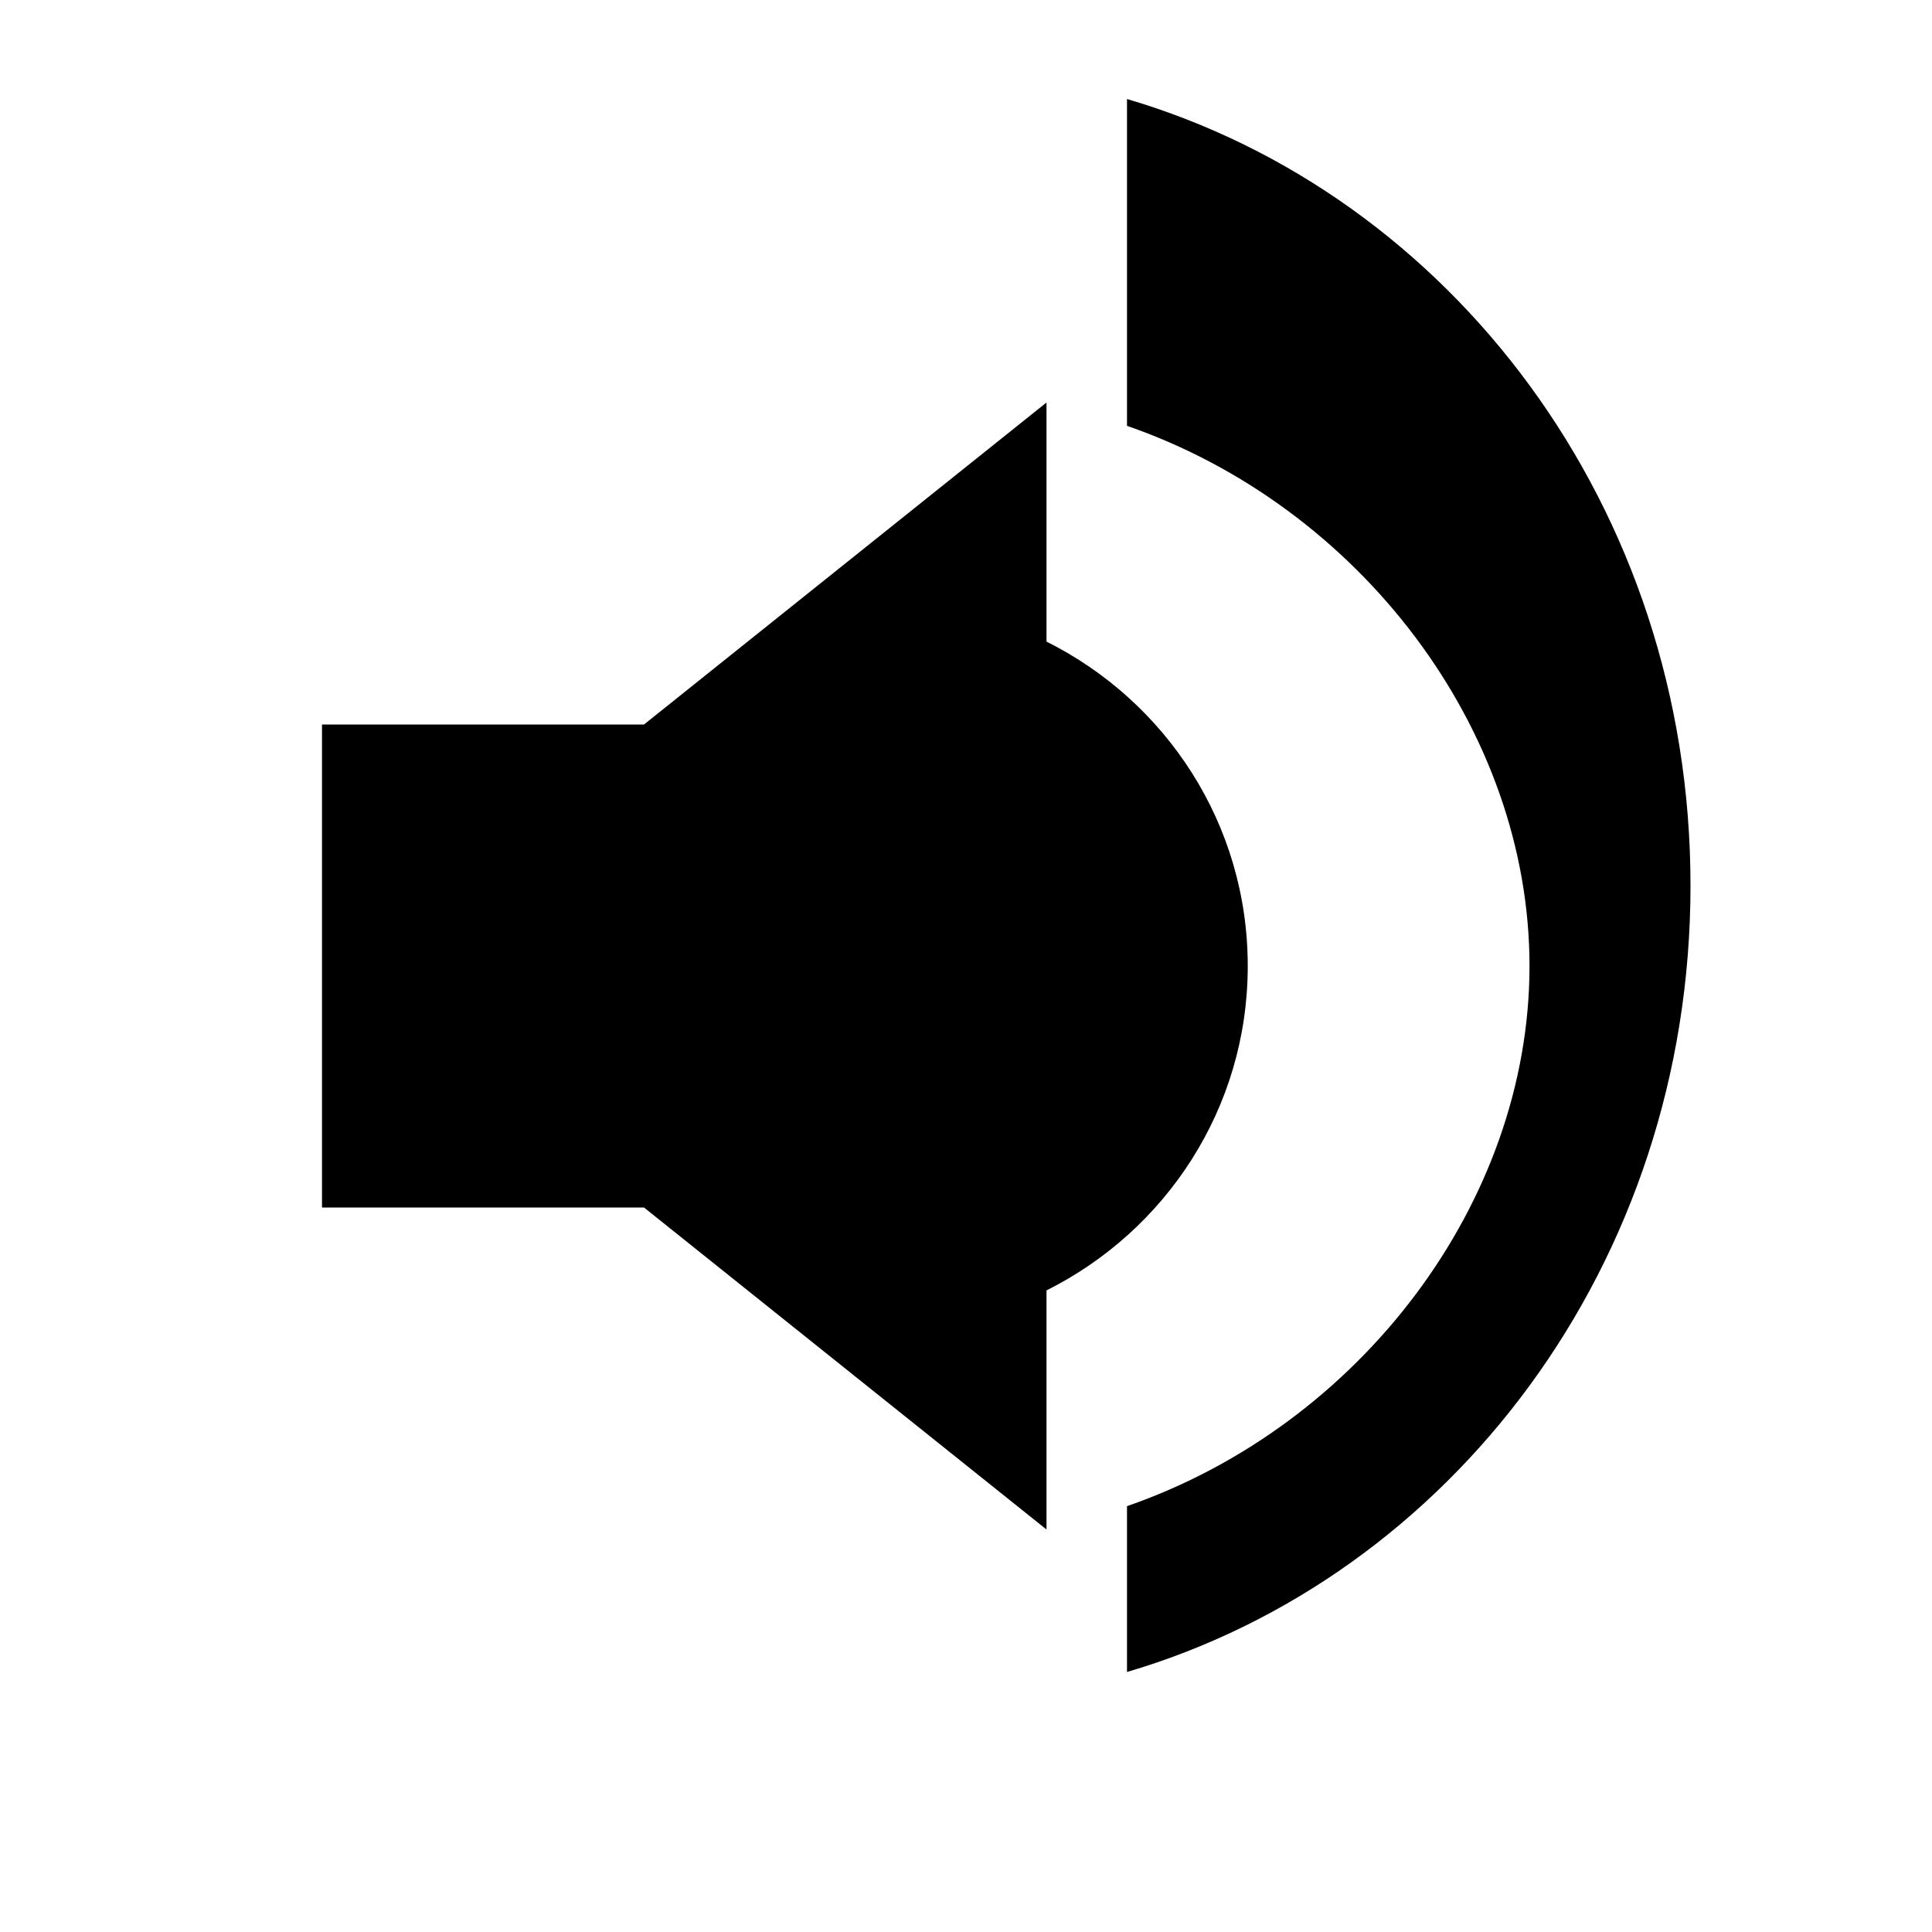
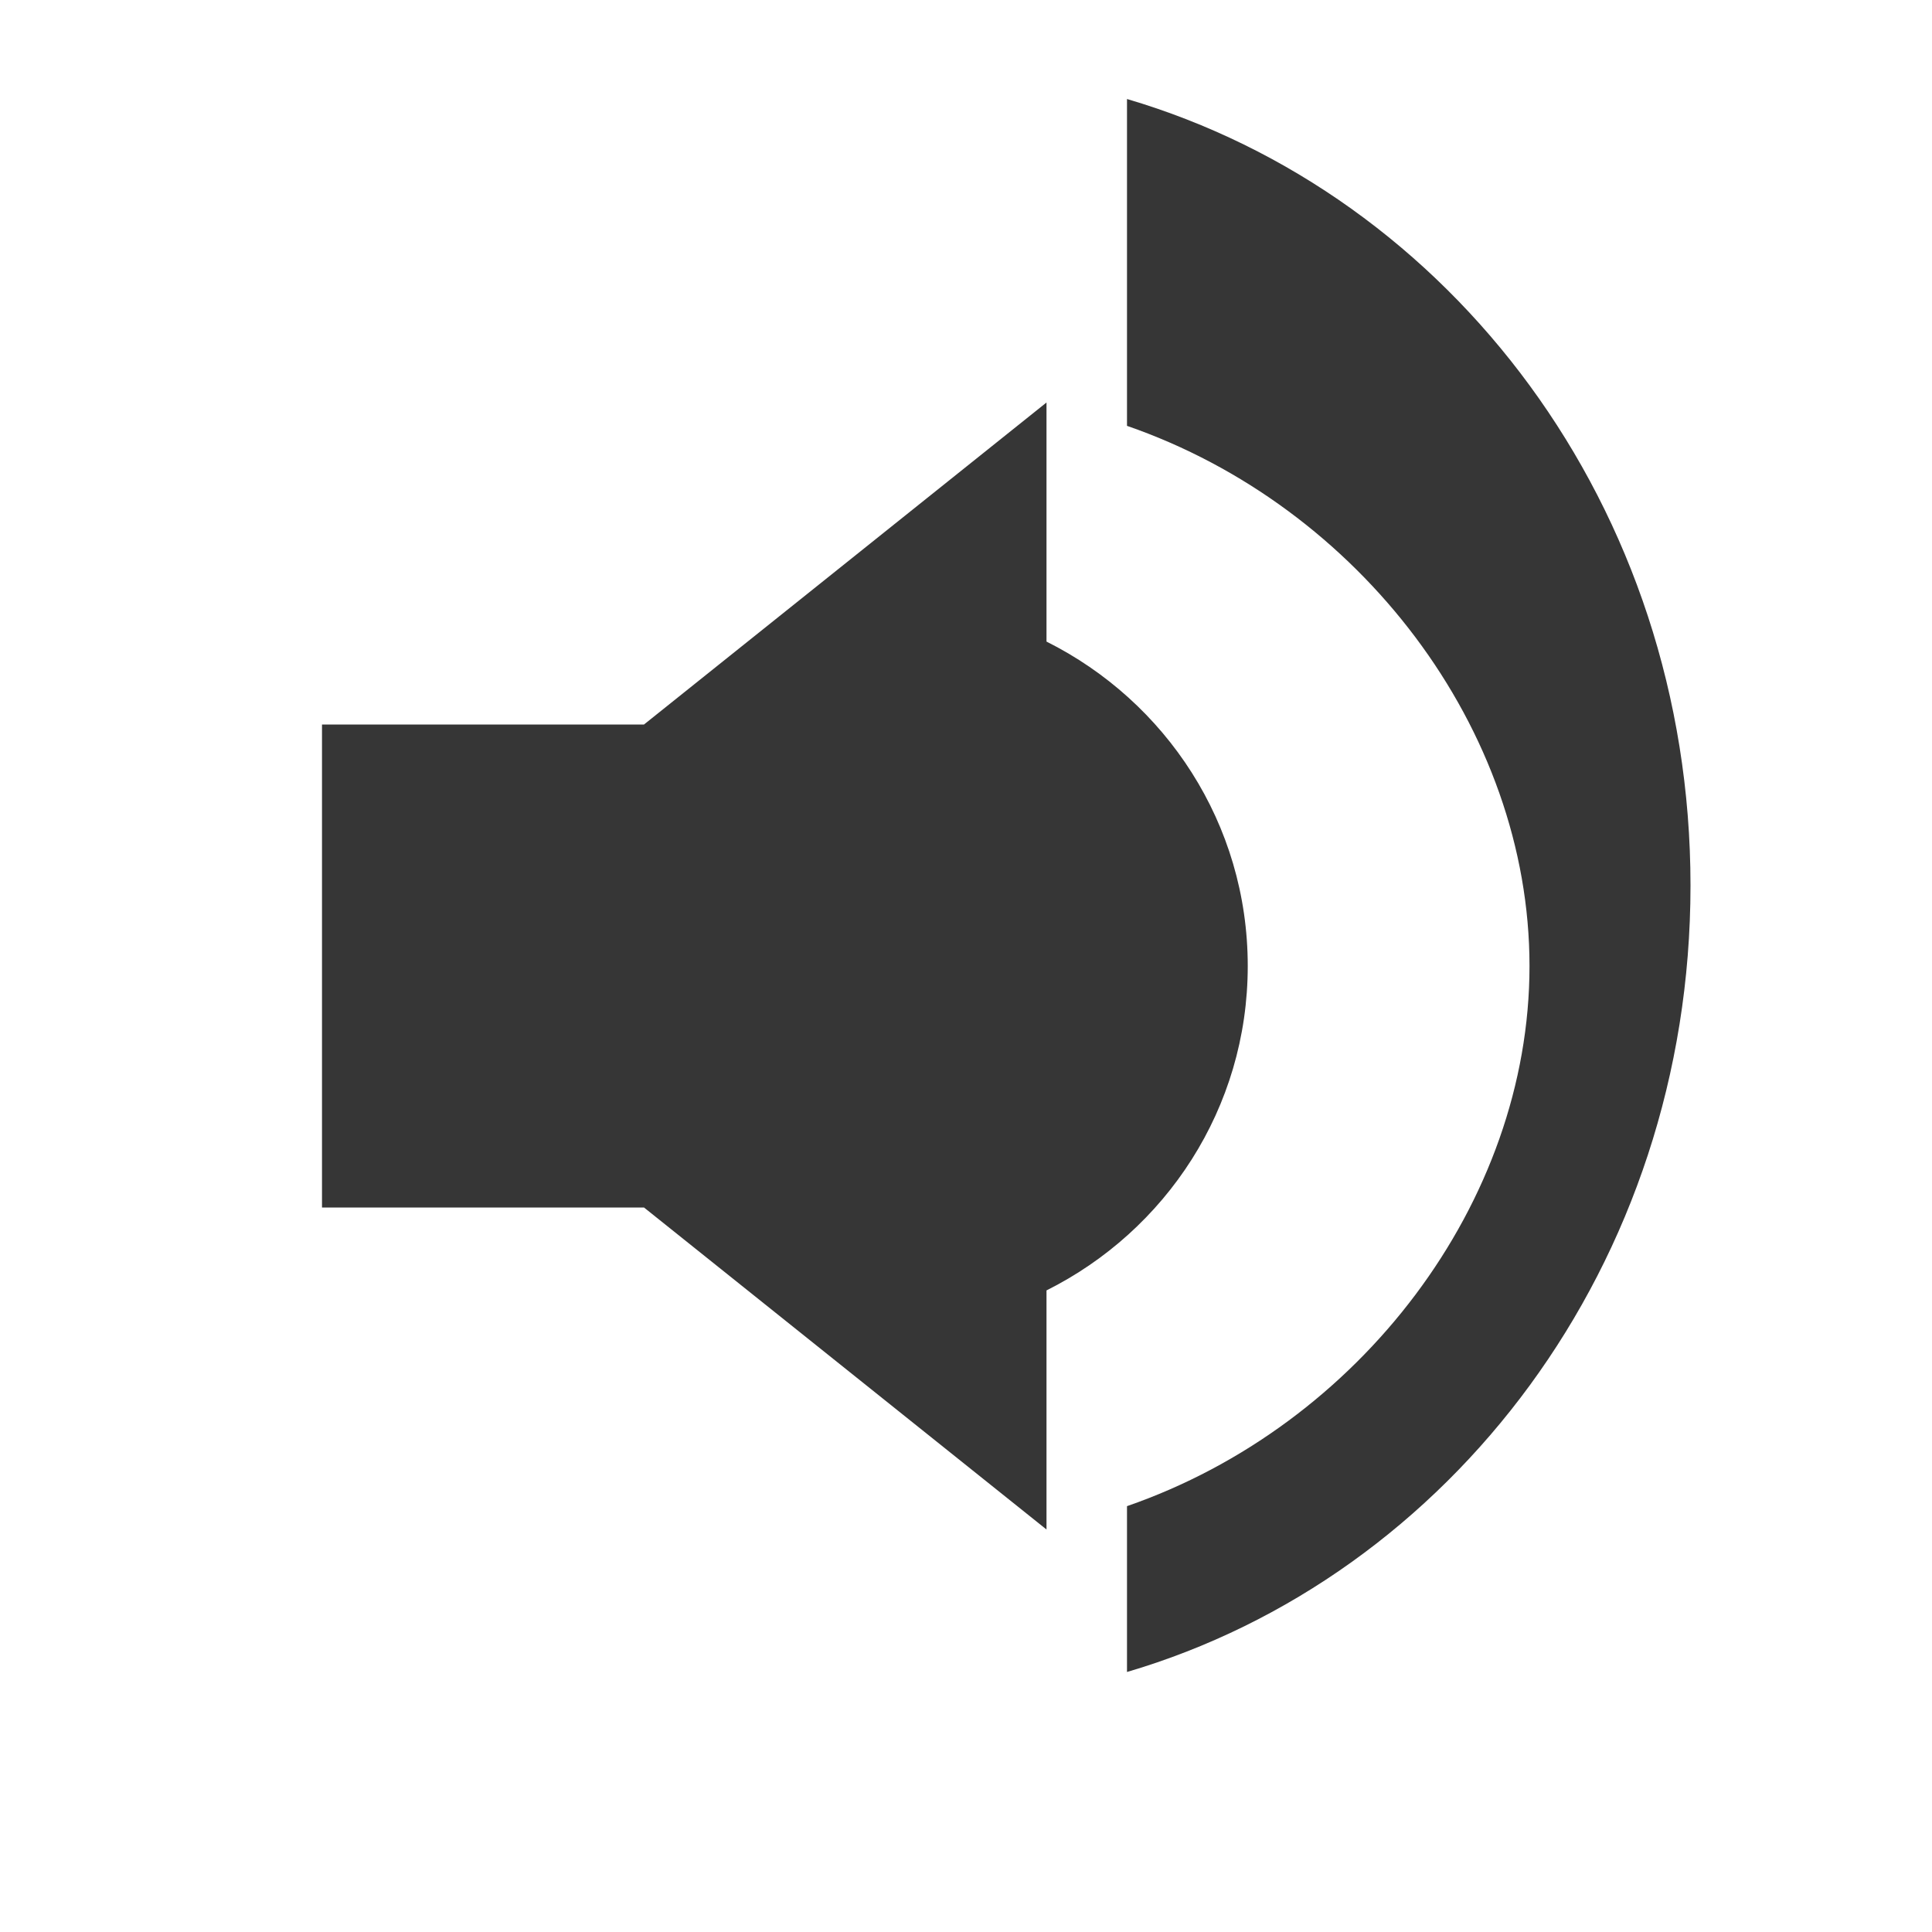
<svg xmlns="http://www.w3.org/2000/svg" width="24" height="24" viewBox="0 0 24 24" version="1.1">
-   <path fill="currentColor" fill-rule="evenodd" d="M4 9v6h4l5 4V5L8 9H4zm11.5 3c0-1.77-1.02-3.29-2.5-4.03v8.06c1.48-.74 2.5-2.26 2.5-4.03zM14 3.23v2.06c2.89 1 5 3.77 5 6.71s-2.11 5.71-5 6.71v2.06c4.01-1.18 7-5.06 7-9.77s-2.99-8.59-7-9.77z" />
+   <defs>
+     <style id="current-color-scheme" type="text/css">.ColorScheme-Text { color:#363636; }</style>
+   </defs>
+   <path class="ColorScheme-Text" fill="currentColor" fill-rule="evenodd" d="M4 9v6h4l5 4V5L8 9H4zm11.5 3c0-1.77-1.02-3.29-2.5-4.03v8.06c1.48-.74 2.5-2.26 2.5-4.03zM14 3.23v2.06c2.89 1 5 3.77 5 6.71s-2.11 5.71-5 6.71v2.06c4.01-1.18 7-5.06 7-9.77s-2.99-8.59-7-9.77z" />
</svg>
